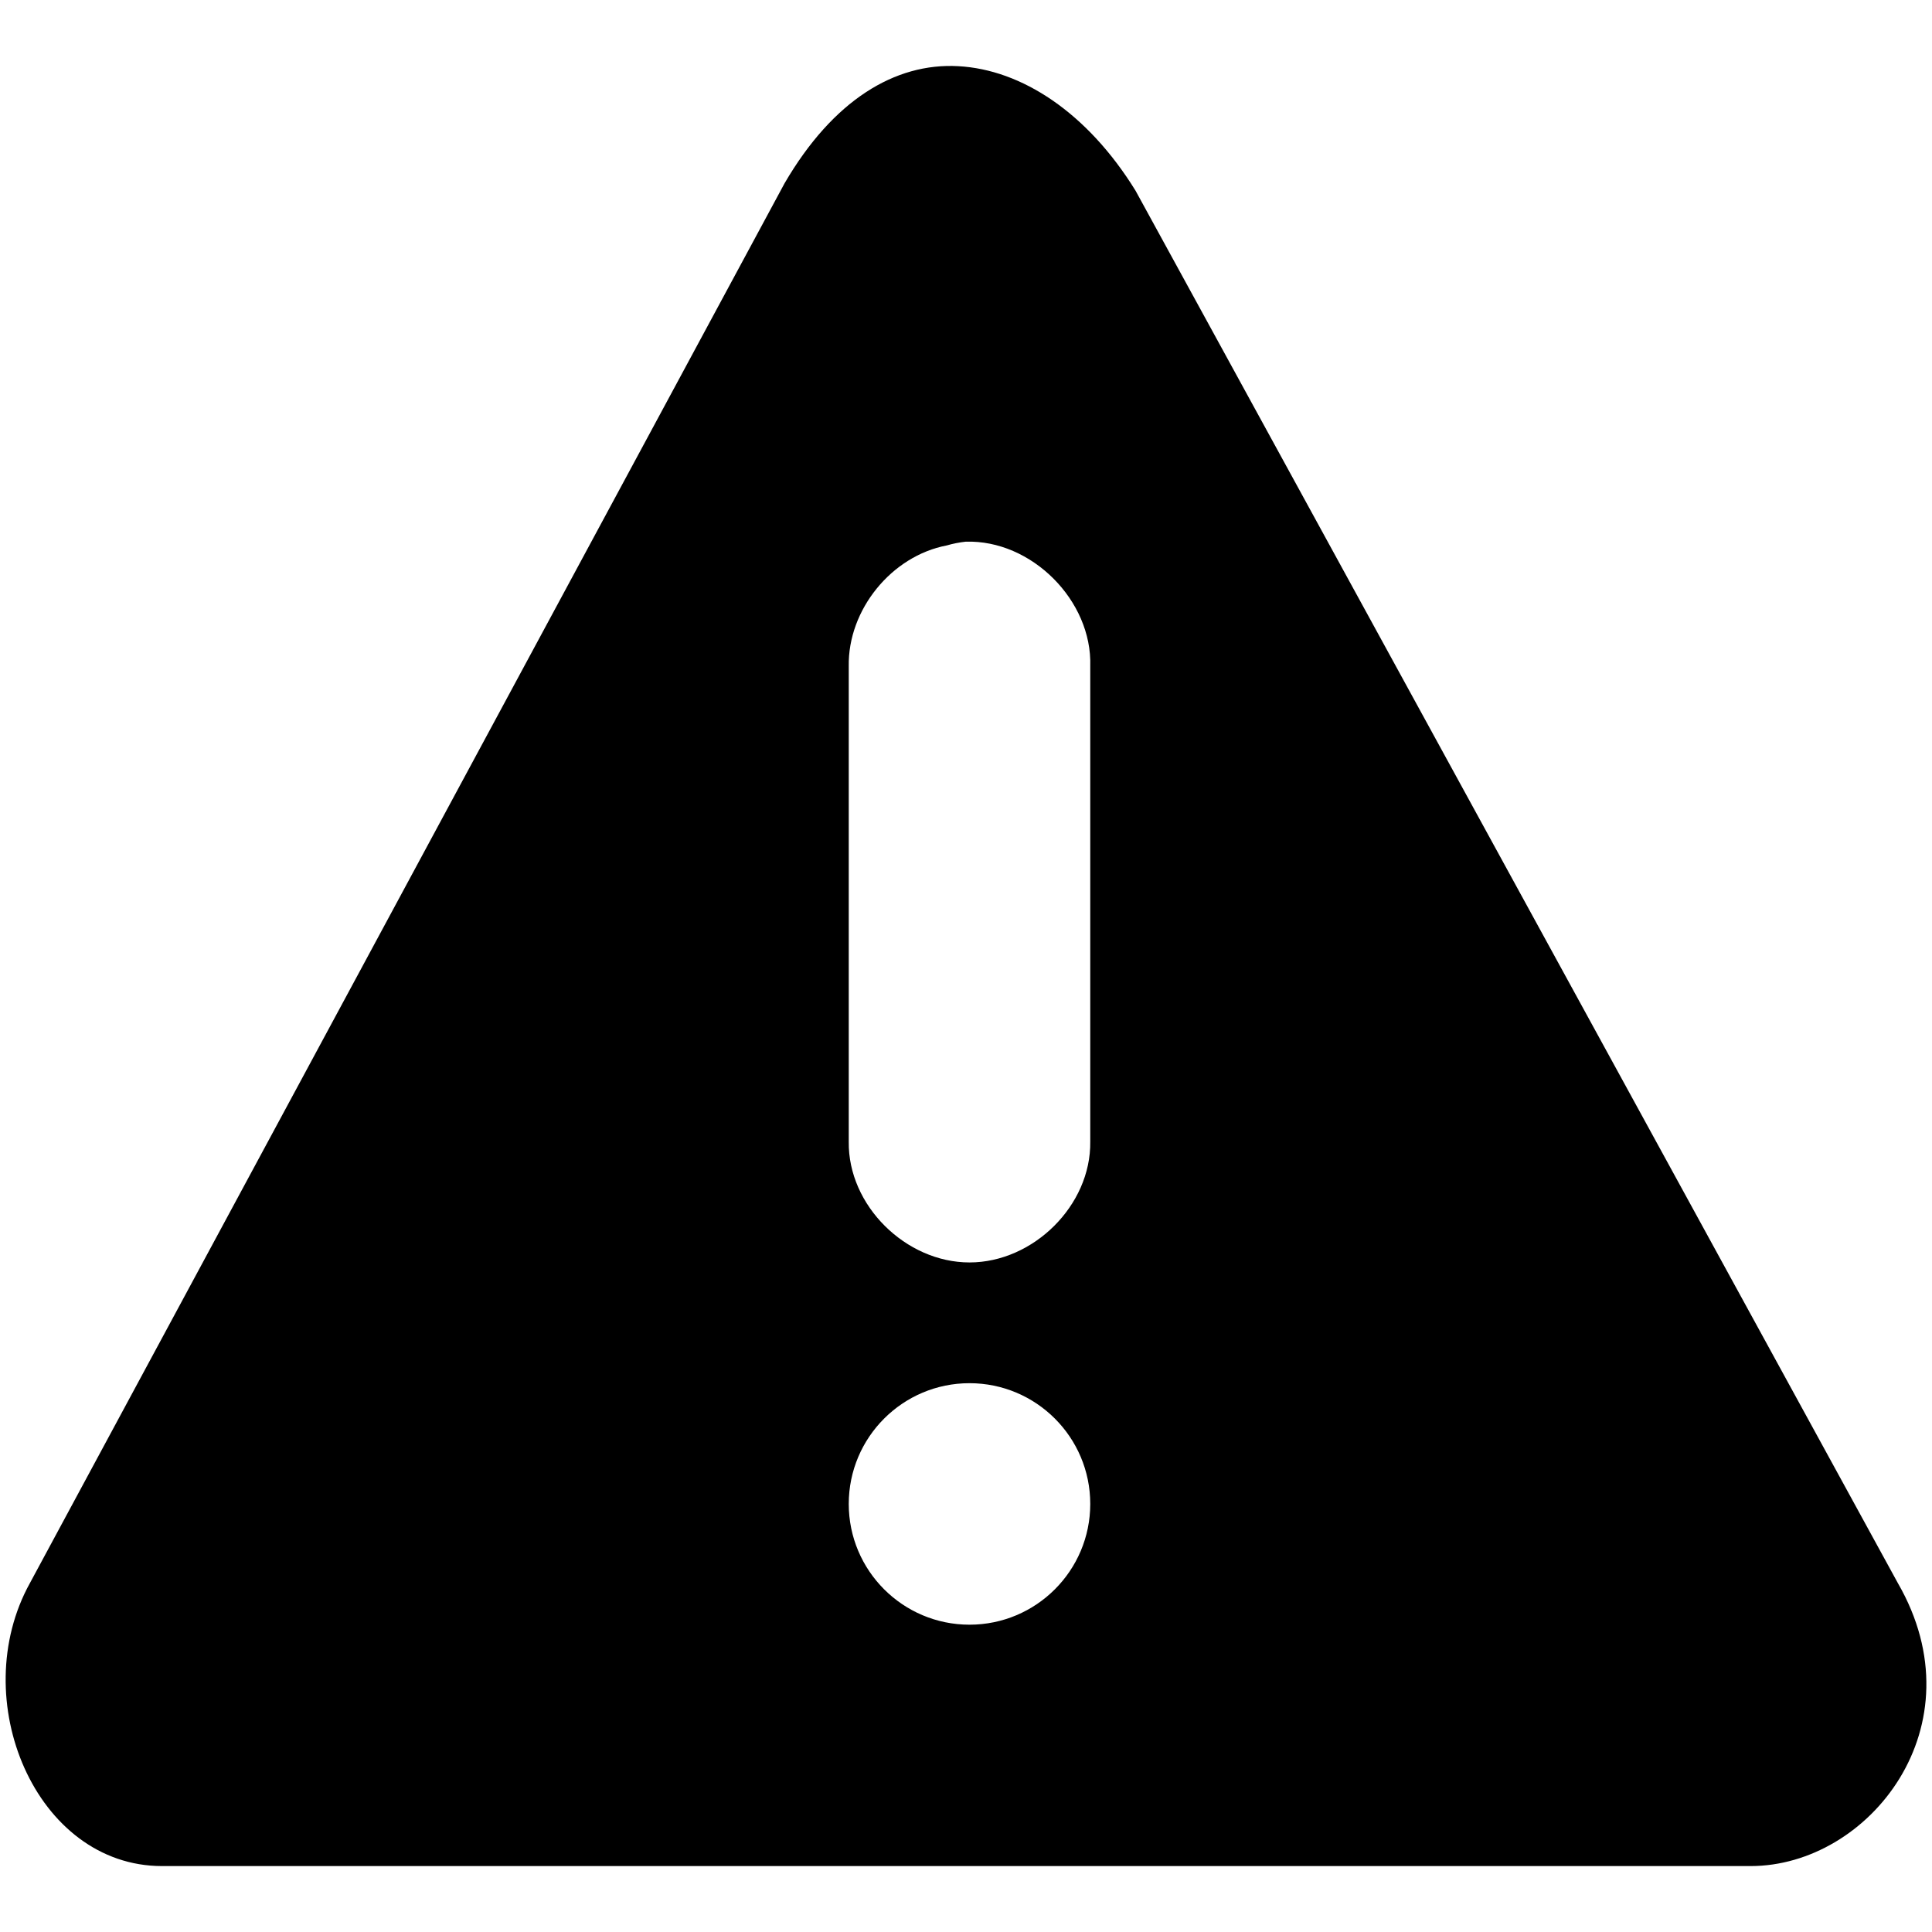
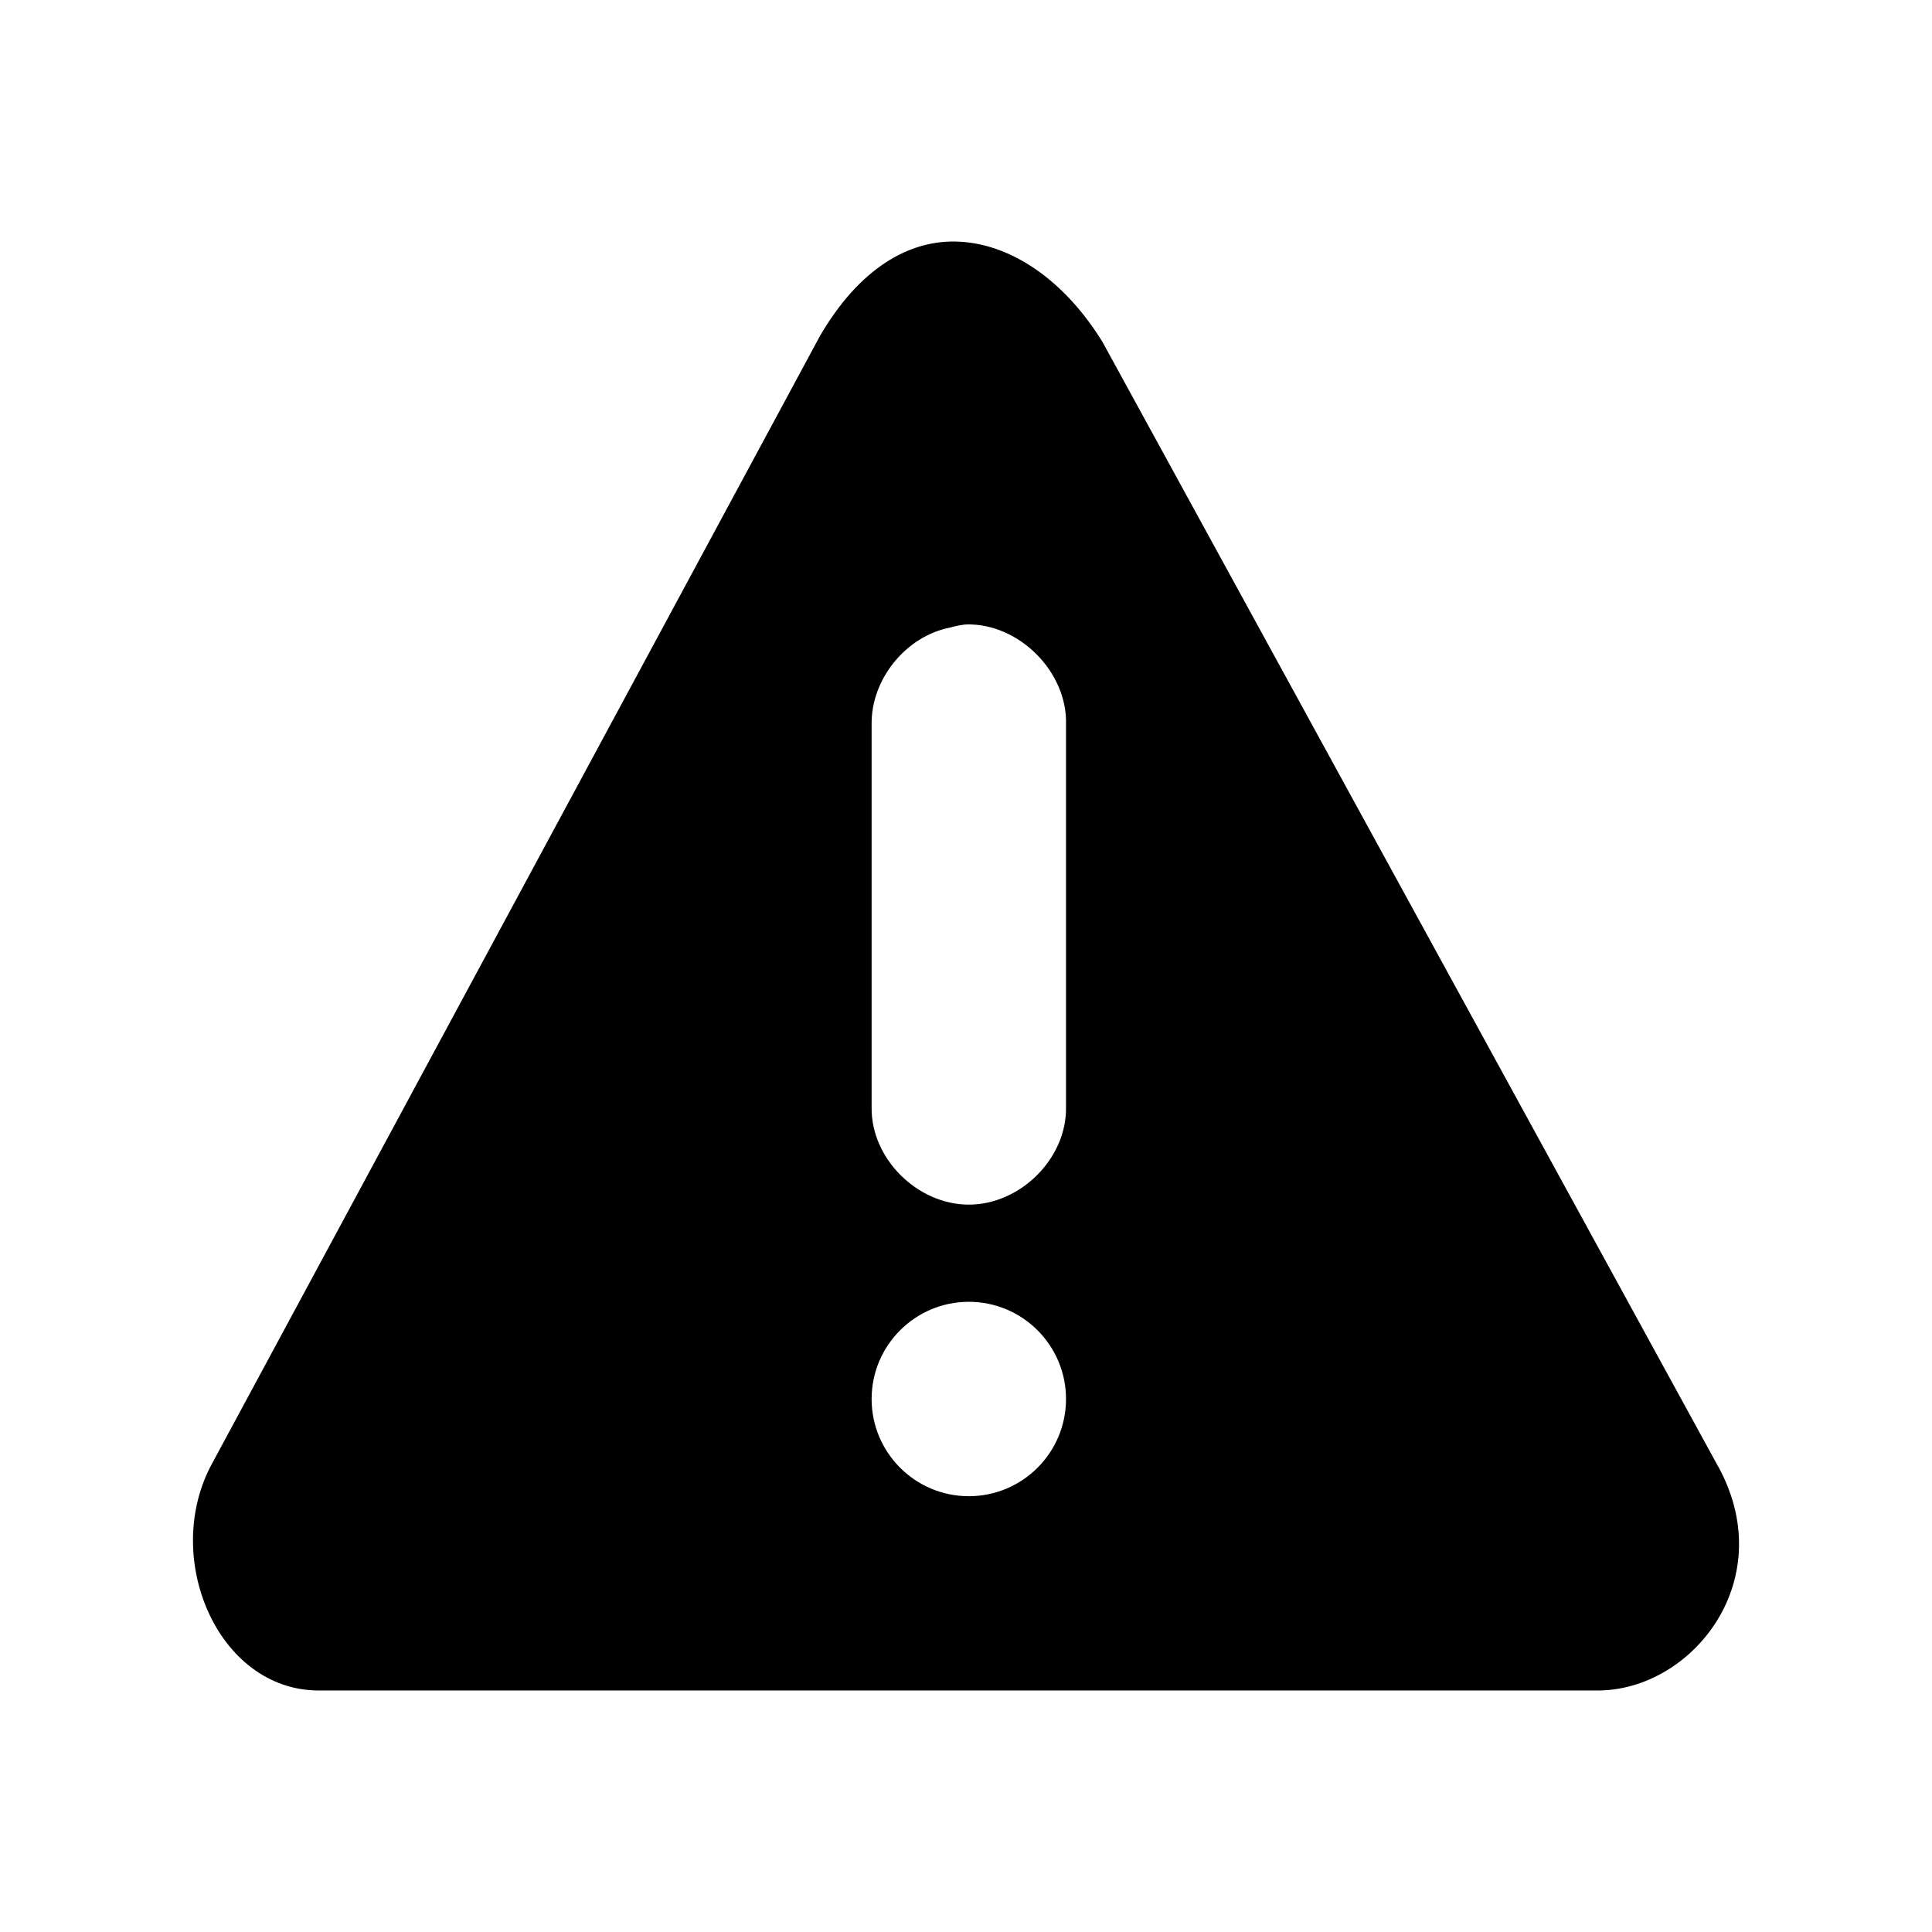
<svg xmlns="http://www.w3.org/2000/svg" version="1.1" width="16" height="16" id="svg4888">
  <defs id="defs4890" />
-   <g id="layer1">
+   <g transform="matrix(0.8049342,0,0,0.8049342,1.560526,1.560526)" id="layer1">
    <path d="m 7.936,0.548 c -0.525,-0.029 -1.038,0.283 -1.438,0.969 L 0.248,13.11 c -0.533,0.963 0.048,2.344 1.094,2.344 l 13.156,0 c 0.982,0 1.903,-1.159 1.219,-2.344 L 9.404,1.579 c -0.399,-0.646 -0.943,-1.003 -1.469,-1.031 z m 0.062,3.938 c 0.544,-0.017 1.048,0.487 1.031,1.031 l 0,3.938 c 0.007,0.528 -0.472,1 -1,1 -0.528,0 -1.007,-0.472 -1,-1 l 0,-3.938 c -0.008,-0.467 0.354,-0.913 0.812,-1 0.051,-0.015 0.103,-0.025 0.156,-0.031 z m 0.031,6.969 c 0.552,0 1,0.448 1,1 0,0.552 -0.448,1 -1,1 -0.552,0 -1,-0.448 -1,-1 0,-0.552 0.448,-1 1,-1 z" id="path18112" style="color:#bebebe;fill-opacity:1;fill-rule:nonzero;stroke:none;stroke-width:1.781;marker:none;visibility:visible;display:inline;overflow:visible;enable-background:new" />
  </g>
</svg>
